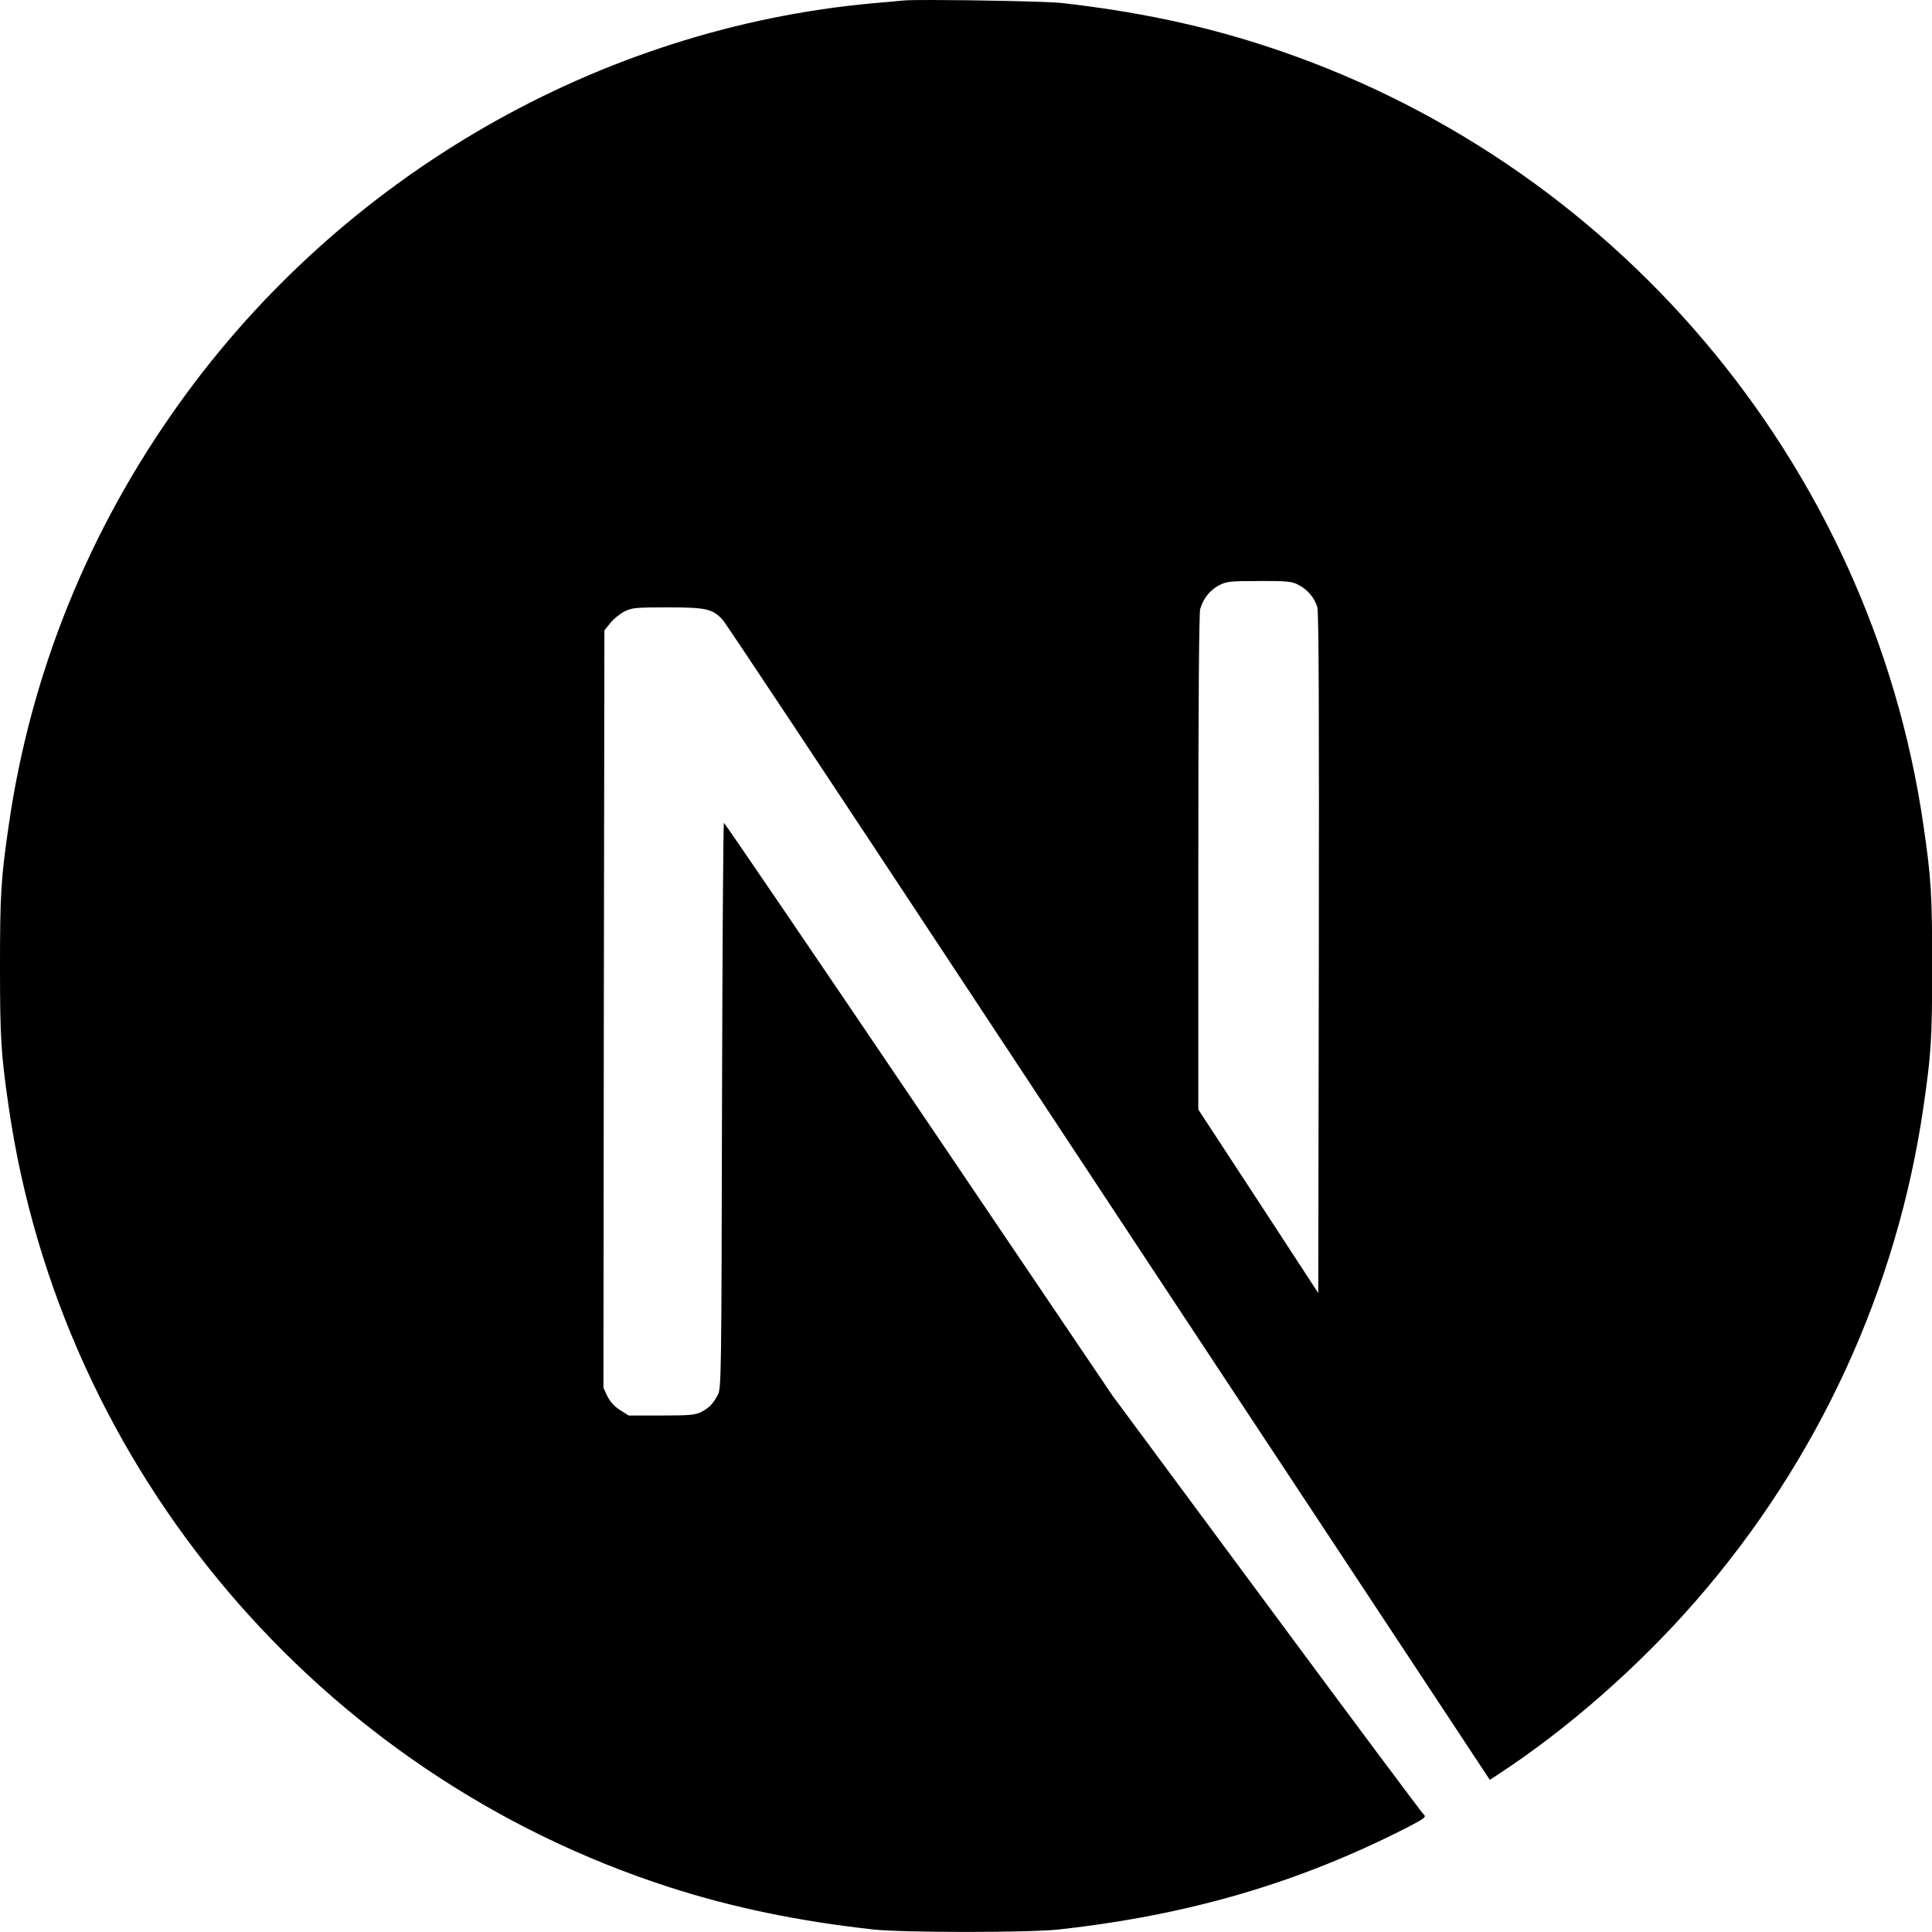
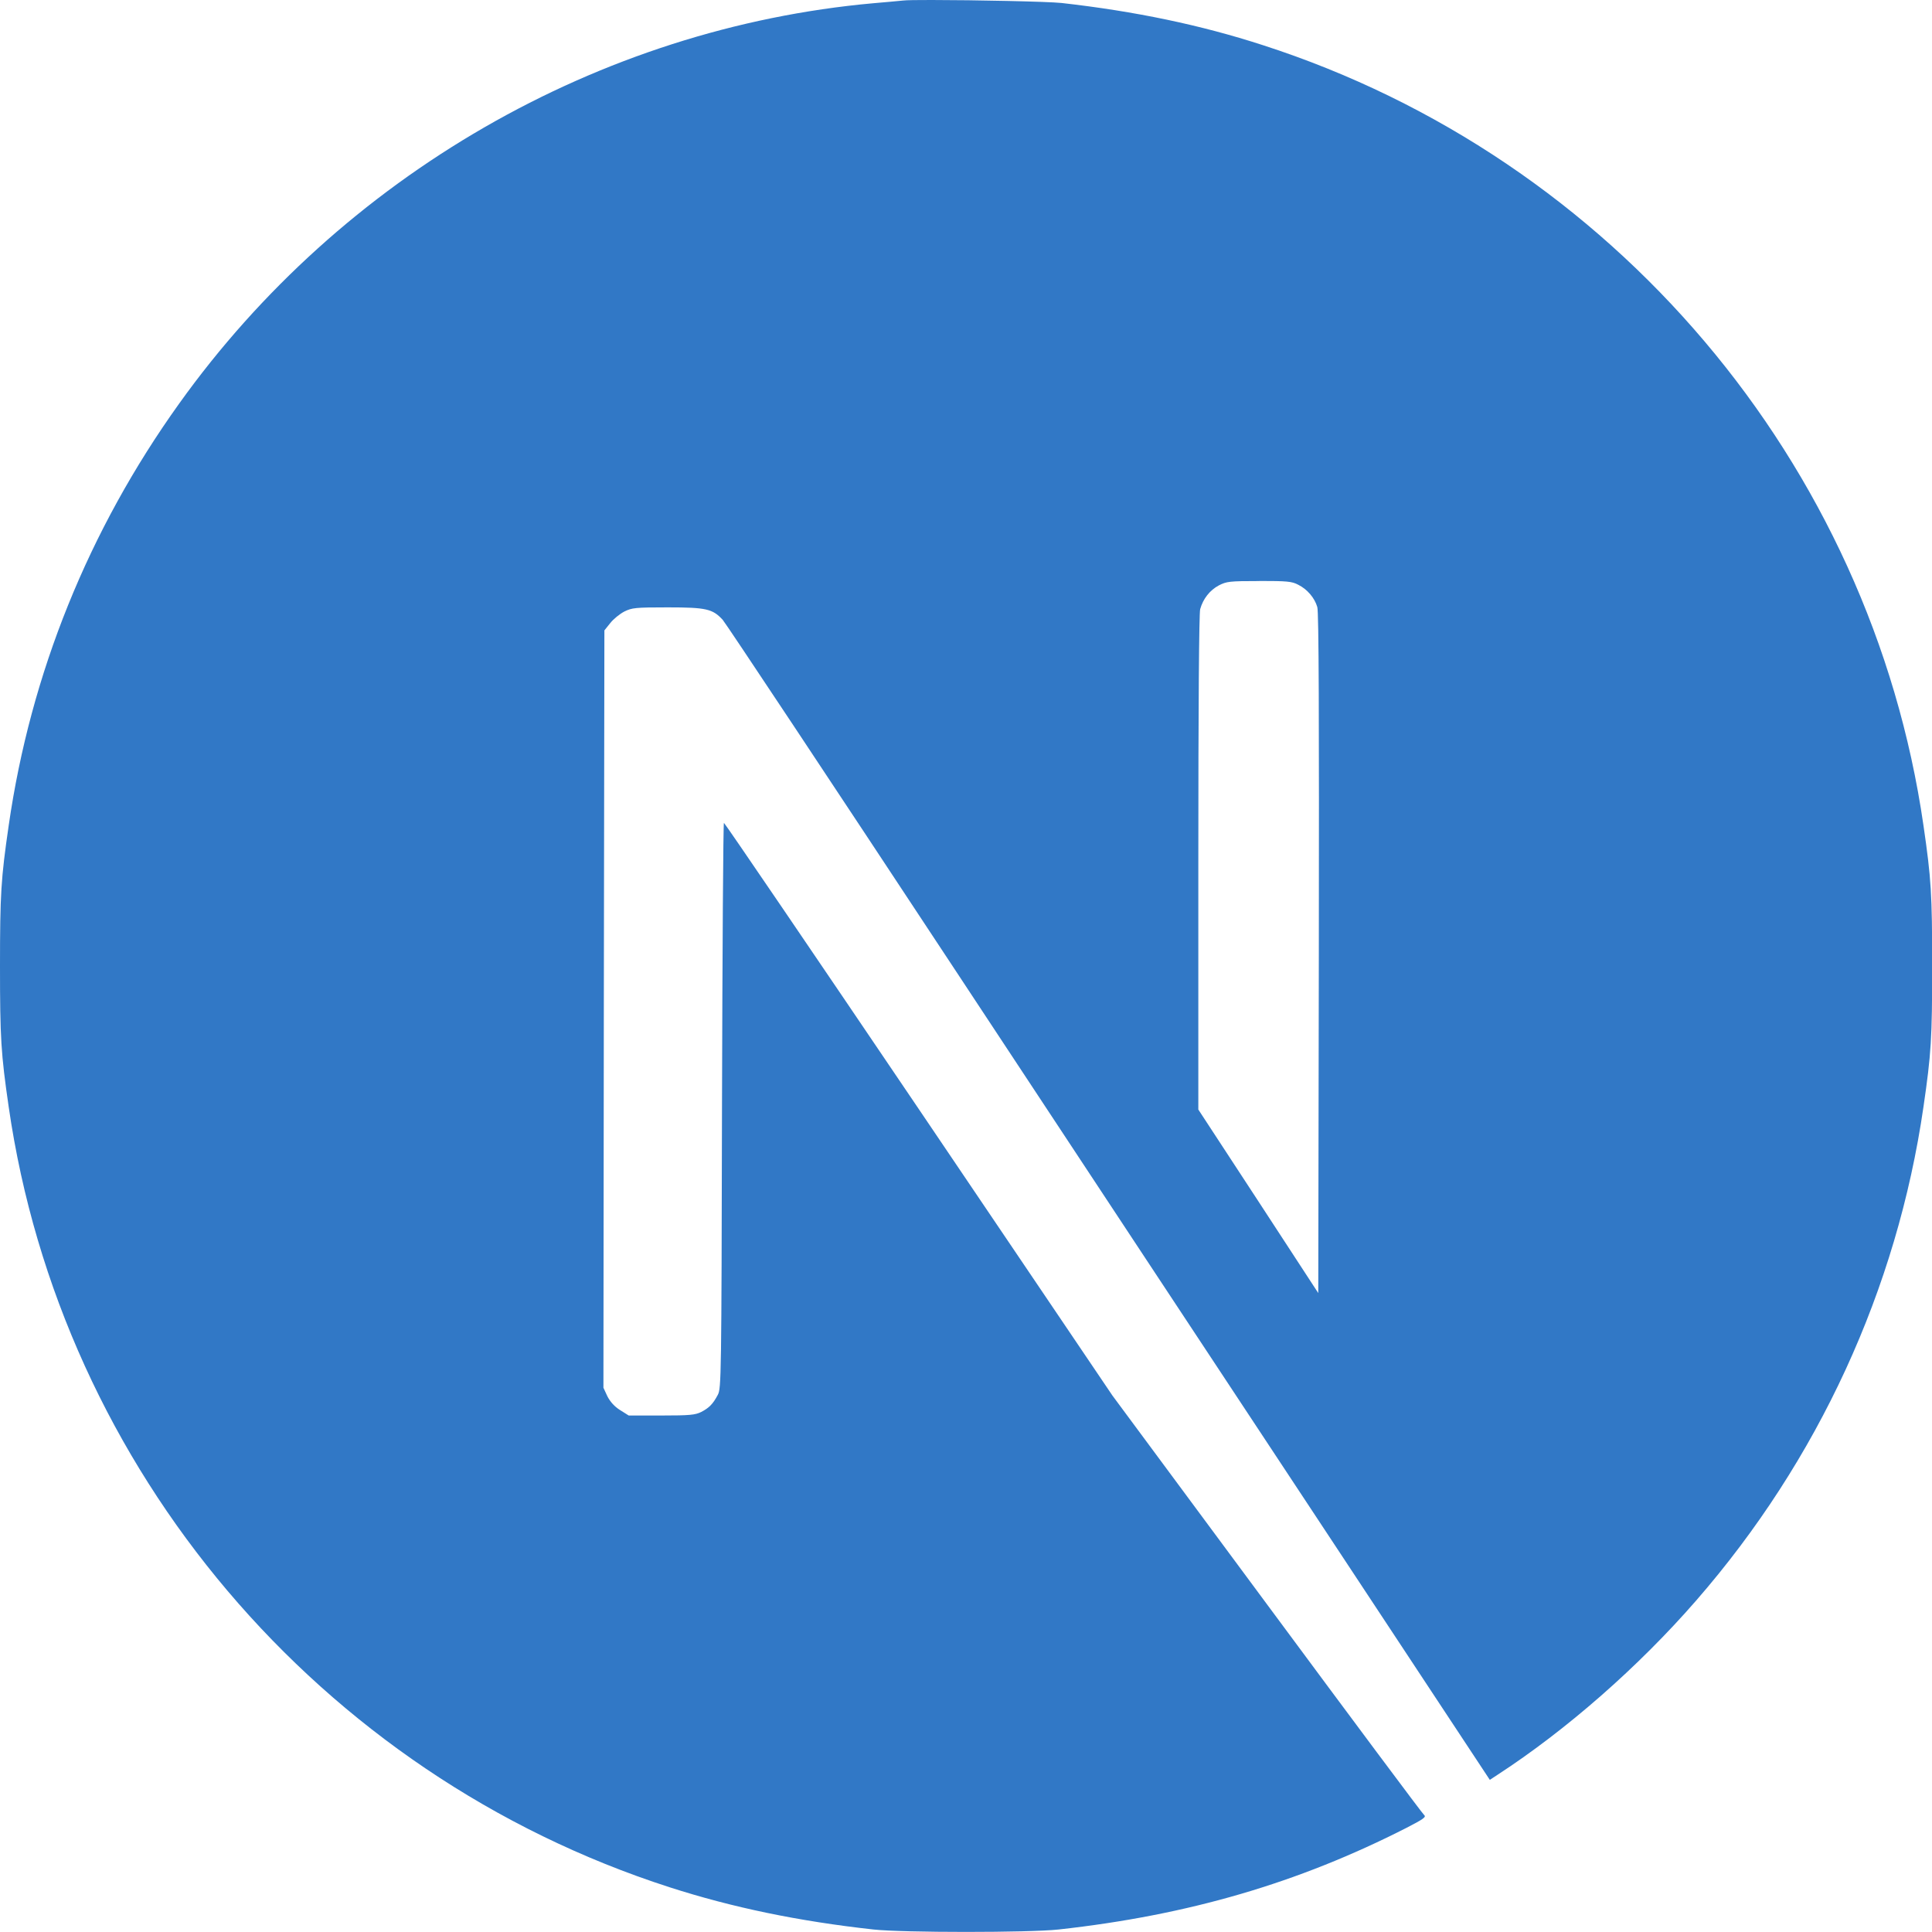
- <svg xmlns="http://www.w3.org/2000/svg" role="img" viewBox="0 0 24 24" width="20" height="20" fill="#000000">
+ <svg xmlns="http://www.w3.org/2000/svg" role="img" viewBox="0 0 24 24" width="20" height="20" fill="#3178c6">
  <path d="M11.572 0c-.176 0-.31.001-.358.007-.052.005-.216.021-.364.033-3.409.307-6.602 2.146-8.624 4.973C1.1 6.584.38 8.367.108 10.255c-.096.659-.108.854-.108 1.747s.012 1.088.108 1.748c.652 4.506 3.859 8.292 8.209 9.694.779.251 1.6.422 2.534.525.364.04 1.935.04 2.299 0 1.612-.178 2.977-.577 4.324-1.264.206-.106.246-.134.218-.157-.019-.014-.899-1.194-1.954-2.62l-1.919-2.592-2.405-3.558c-1.323-1.956-2.412-3.556-2.421-3.556-.009-.003-.019 1.579-.024 3.509-.007 3.38-.009 3.516-.052 3.596-.061.115-.108.162-.206.213-.075.037-.141.044-.495.044h-.406l-.108-.068a.438.438 0 01-.157-.171l-.049-.106.005-4.703.007-4.705.073-.091c.038-.049.117-.113.174-.143.096-.047.134-.052.54-.052.479 0 .558.019.683.155.035.038 1.337 1.999 2.895 4.361a10760.433 10760.433 0 004.734 7.171l1.9 2.878.096-.063c.852-.554 1.752-1.342 2.466-2.163 1.518-1.743 2.496-3.868 2.825-6.134.096-.659.108-.854.108-1.748 0-.894-.012-1.088-.108-1.748-.652-4.506-3.859-8.292-8.209-9.694-.767-.249-1.584-.42-2.498-.523-.169-.018-1.083-.037-1.612-.037zm4.069 7.217c.347 0 .408.005.486.047.113.056.204.164.237.277.019.061.023 1.365.019 4.304l-.007 4.218-.744-1.14-.746-1.14v-3.066c0-1.982.009-3.096.023-3.15.037-.131.12-.235.232-.295.096-.049.131-.054.5-.054z" />
</svg>
